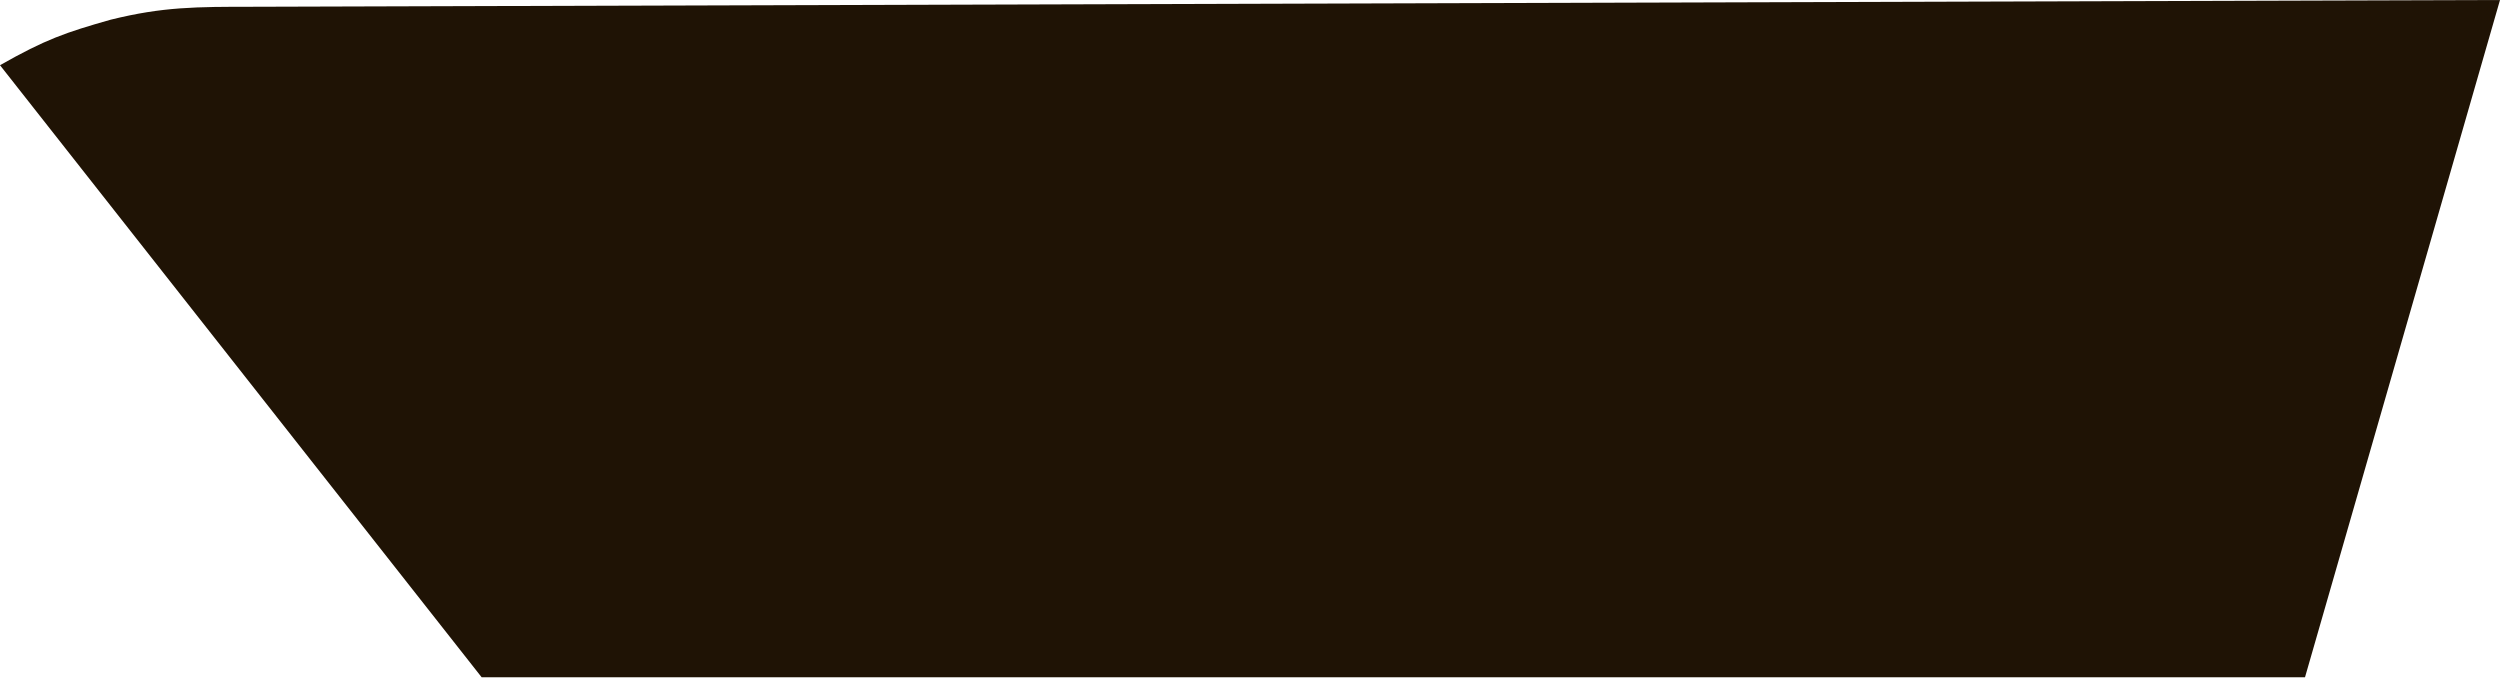
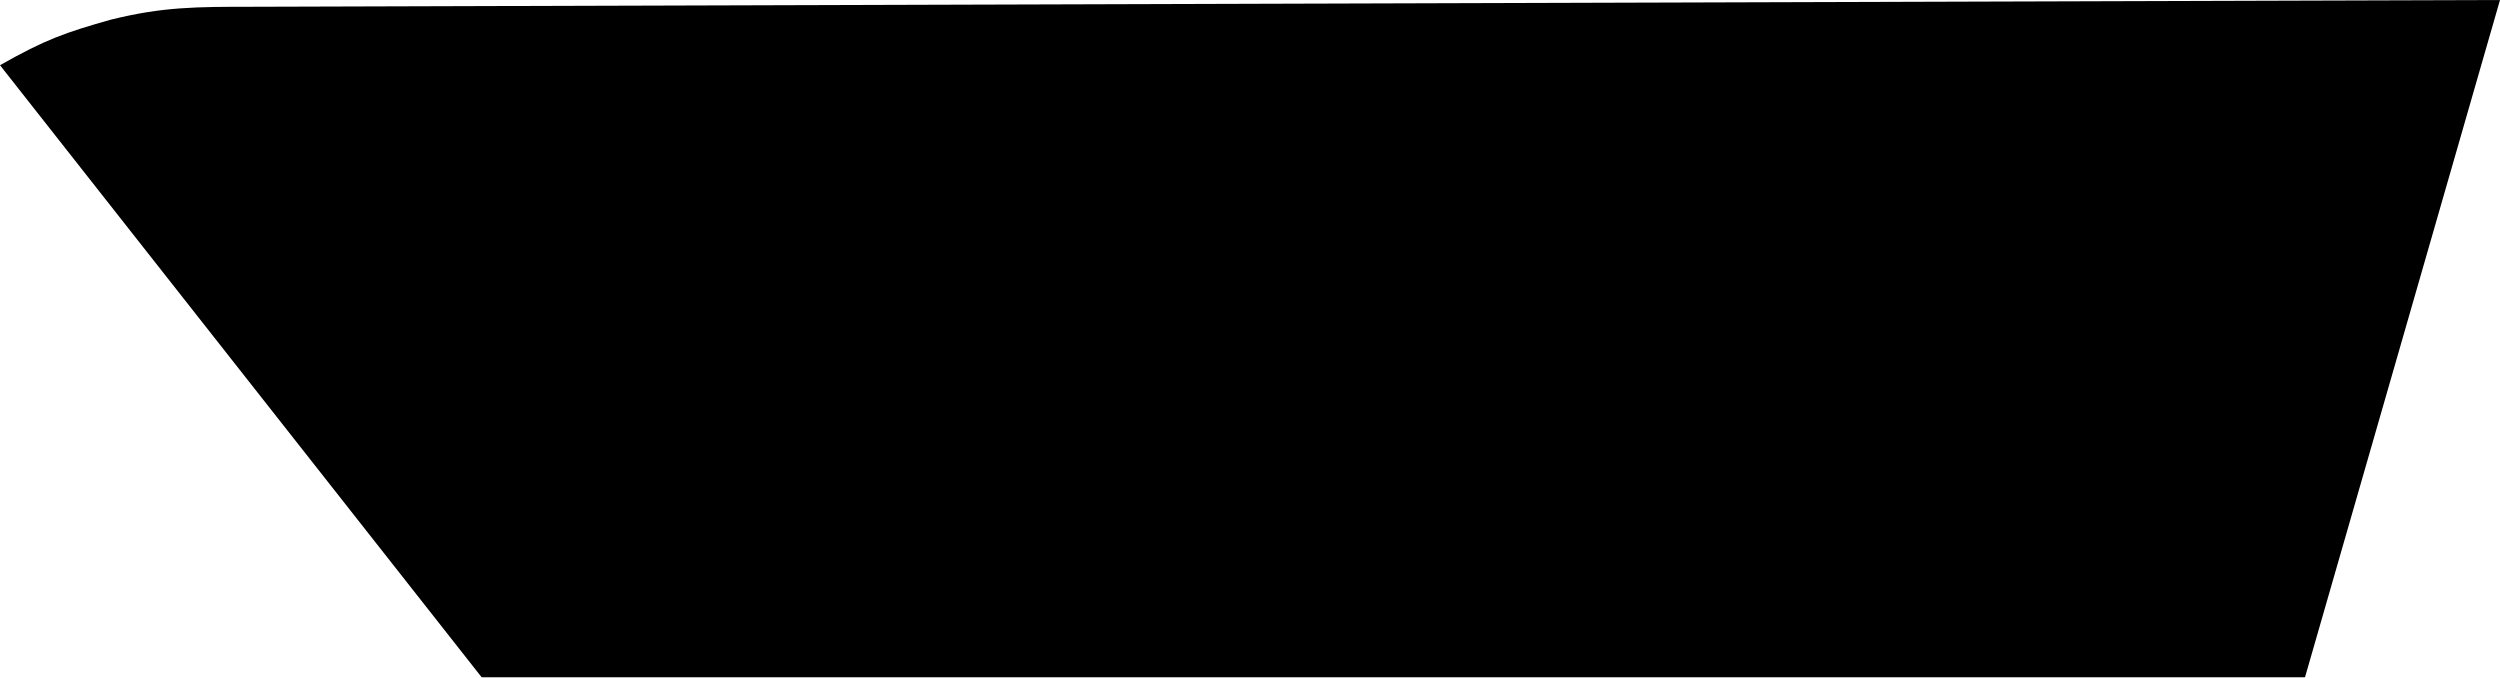
<svg xmlns="http://www.w3.org/2000/svg" width="4.064" viewBox="0 0 4.064 1.101" version="1.1" id="svg1" height="1.101">
  <defs id="defs15" />
-   <path d="M 4.064,0 0.413,0.011 c -0.095,0 -0.148,0 -0.233,0.021 C 0.106,0.053 0.074,0.064 0,0.106 L 0.783,1.101 H 3.747 Z" id="segment_e" style="fill:#1f1305;fill-opacity:1" />
+   <path d="M 4.064,0 0.413,0.011 c -0.095,0 -0.148,0 -0.233,0.021 C 0.106,0.053 0.074,0.064 0,0.106 L 0.783,1.101 H 3.747 Z" id="segment_e" style="fill:#000000;fill-opacity:1" />
</svg>
